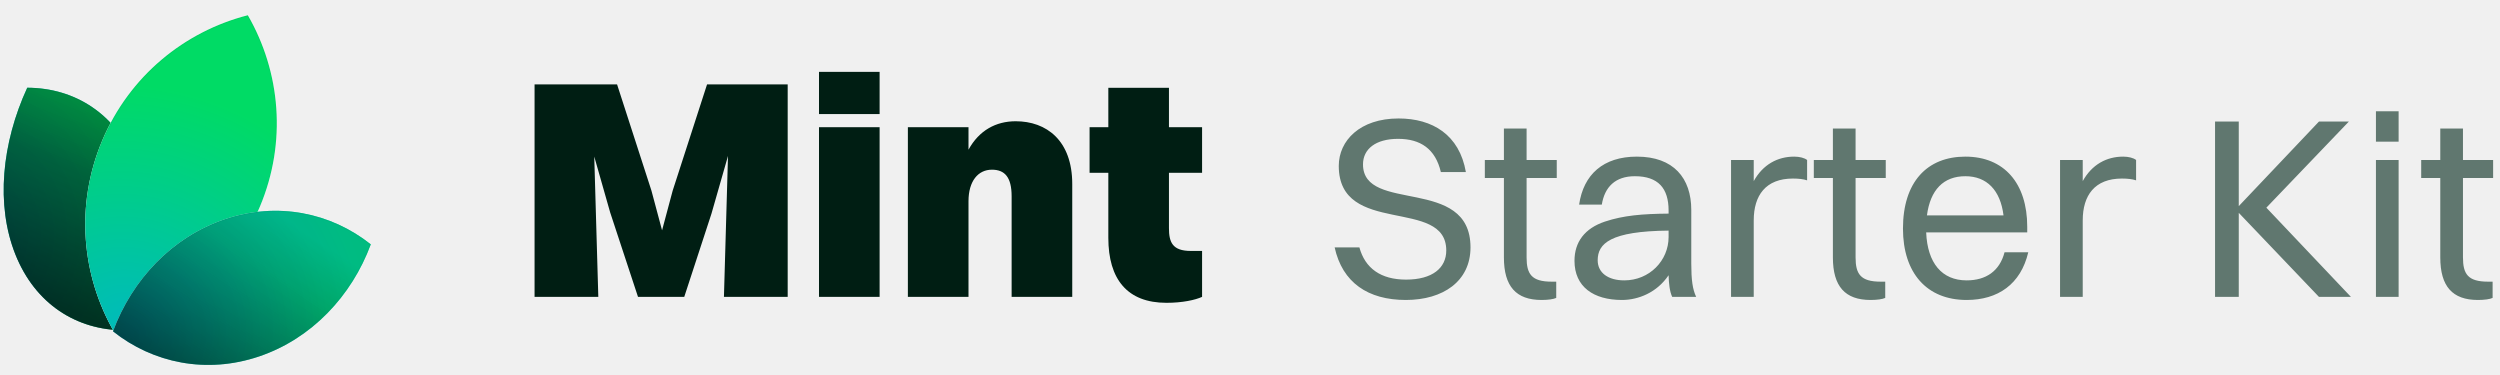
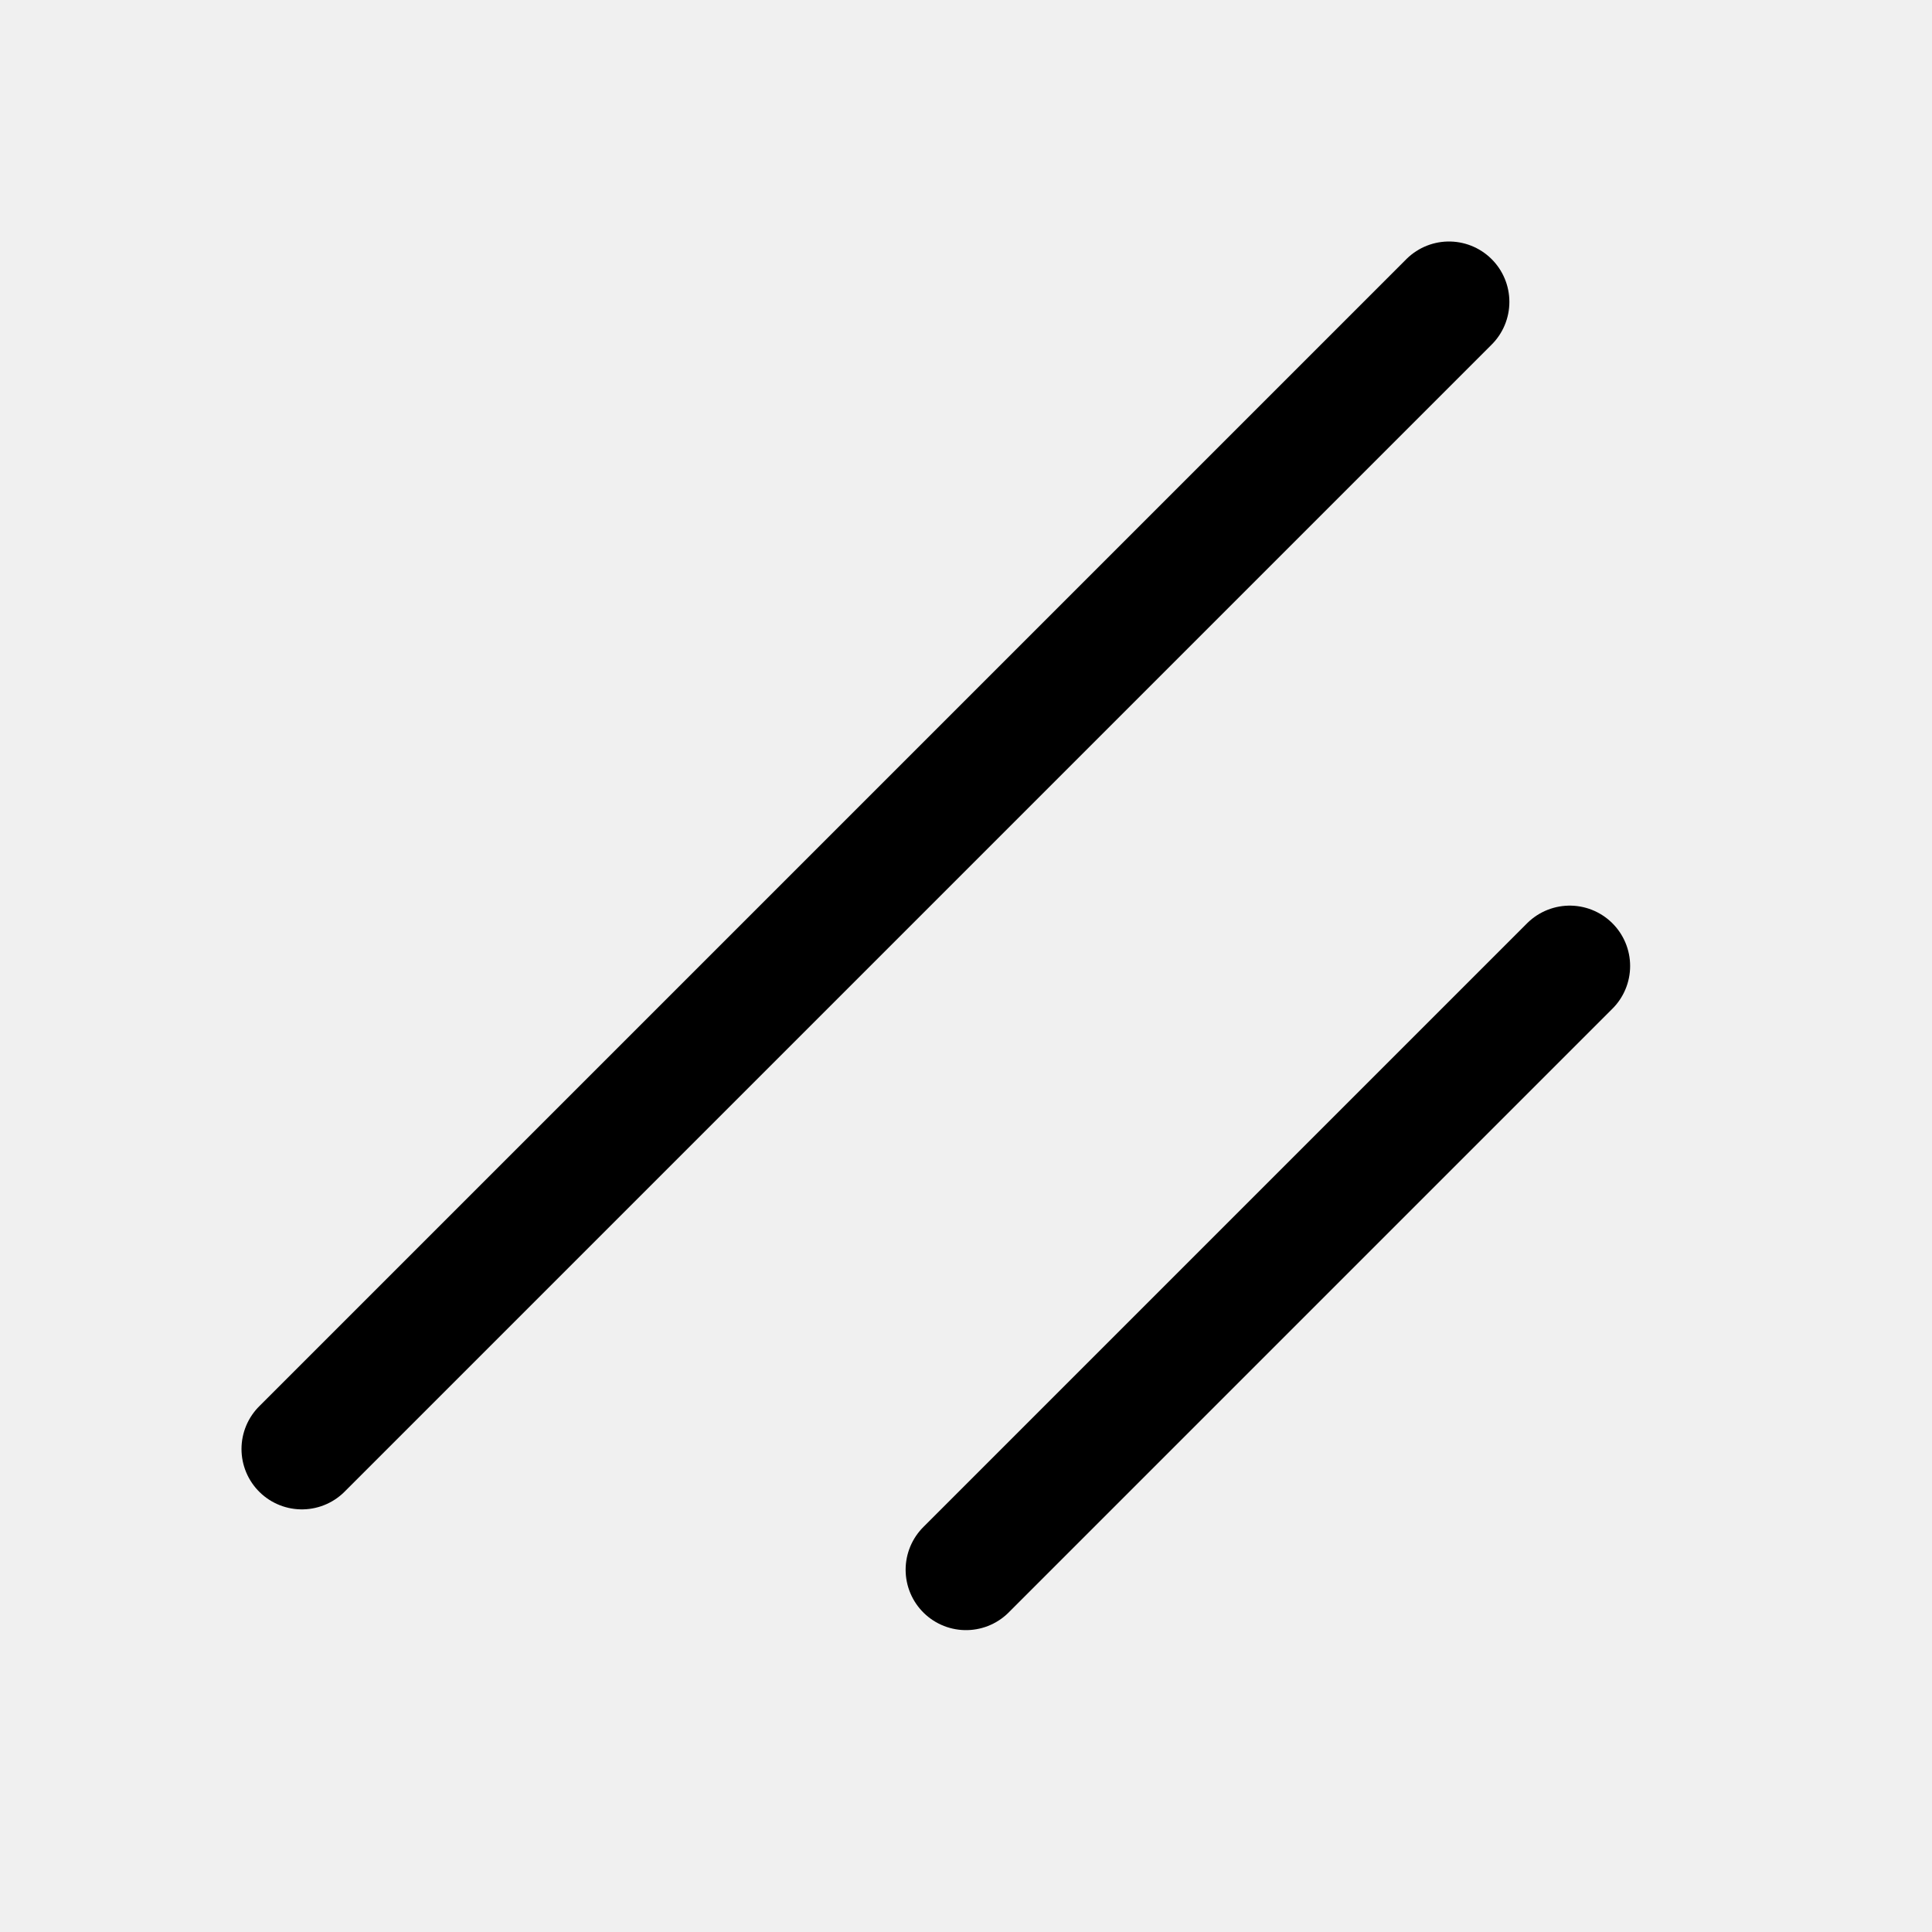
- <svg xmlns="http://www.w3.org/2000/svg" width="160" height="24" viewBox="0 0 160 24" fill="none">
-   <path d="M7.953 21.139C4.896 21.13 2.255 19.458 0.987 16.29C-0.28 13.121 0.109 9.163 1.744 5.615C4.801 5.624 7.442 7.296 8.71 10.465C9.977 13.633 9.588 17.591 7.953 21.139Z" fill="white" />
-   <path d="M7.953 21.139C4.896 21.13 2.255 19.458 0.987 16.29C-0.28 13.121 0.109 9.163 1.744 5.615C4.801 5.624 7.442 7.296 8.71 10.465C9.977 13.633 9.588 17.591 7.953 21.139Z" fill="url(#paint0_radial_115_86)" />
-   <path d="M7.953 21.139C4.896 21.13 2.255 19.458 0.987 16.29C-0.28 13.121 0.109 9.163 1.744 5.615C4.801 5.624 7.442 7.296 8.71 10.465C9.977 13.633 9.588 17.591 7.953 21.139Z" fill="black" fill-opacity="0.5" style="mix-blend-mode:hard-light" />
-   <path d="M7.953 21.139C4.896 21.13 2.255 19.458 0.987 16.29C-0.28 13.121 0.109 9.163 1.744 5.615C4.801 5.624 7.442 7.296 8.71 10.465C9.977 13.633 9.588 17.591 7.953 21.139Z" fill="url(#paint1_linear_115_86)" fill-opacity="0.5" style="mix-blend-mode:hard-light" />
-   <path d="M7.935 21.111C4.897 21.096 2.274 19.431 1.013 16.279C-0.248 13.124 0.136 9.182 1.762 5.643C4.8 5.659 7.423 7.324 8.684 10.476C9.945 13.63 9.561 17.572 7.935 21.111Z" stroke="url(#paint2_linear_115_86)" stroke-opacity="0.05" stroke-width="0.056" />
-   <path d="M7.31 21.257C11.354 20.221 14.884 17.375 16.628 13.236C18.373 9.097 17.945 4.587 15.86 0.976C11.816 2.012 8.287 4.858 6.542 8.998C4.797 13.137 5.225 17.646 7.31 21.257Z" fill="white" />
-   <path d="M7.31 21.257C11.354 20.221 14.884 17.375 16.628 13.236C18.373 9.097 17.945 4.587 15.86 0.976C11.816 2.012 8.287 4.858 6.542 8.998C4.797 13.137 5.225 17.646 7.31 21.257Z" fill="url(#paint3_radial_115_86)" />
-   <path d="M16.602 13.225C14.864 17.349 11.351 20.187 7.324 21.225C5.253 17.624 4.829 13.132 6.568 9.009C8.306 4.885 11.819 2.047 15.846 1.009C17.918 4.61 18.341 9.101 16.602 13.225Z" stroke="url(#paint4_linear_115_86)" stroke-opacity="0.05" stroke-width="0.056" />
-   <path d="M7.234 21.207C9.789 23.237 13.21 23.951 16.577 22.814C19.944 21.677 22.506 18.945 23.73 15.638C21.175 13.608 17.754 12.894 14.387 14.031C11.02 15.168 8.458 17.901 7.234 21.207Z" fill="white" />
-   <path d="M7.234 21.207C9.789 23.237 13.21 23.951 16.577 22.814C19.944 21.677 22.506 18.945 23.73 15.638C21.175 13.608 17.754 12.894 14.387 14.031C11.02 15.168 8.458 17.901 7.234 21.207Z" fill="url(#paint5_radial_115_86)" />
-   <path d="M7.234 21.207C9.789 23.237 13.21 23.951 16.577 22.814C19.944 21.677 22.506 18.945 23.73 15.638C21.175 13.608 17.754 12.894 14.387 14.031C11.02 15.168 8.458 17.901 7.234 21.207Z" fill="black" fill-opacity="0.2" style="mix-blend-mode:hard-light" />
-   <path d="M7.234 21.207C9.789 23.237 13.21 23.951 16.577 22.814C19.944 21.677 22.506 18.945 23.73 15.638C21.175 13.608 17.754 12.894 14.387 14.031C11.02 15.168 8.458 17.901 7.234 21.207Z" fill="url(#paint6_linear_115_86)" fill-opacity="0.5" style="mix-blend-mode:hard-light" />
-   <path d="M16.568 22.787C13.218 23.918 9.814 23.212 7.267 21.198C8.492 17.907 11.044 15.189 14.396 14.058C17.747 12.927 21.15 13.633 23.697 15.648C22.472 18.938 19.92 21.656 16.568 22.787Z" stroke="url(#paint7_linear_115_86)" stroke-opacity="0.05" stroke-width="0.056" />
-   <path d="M34.212 19V5.4H39.492L41.692 12.2L42.372 14.74L43.052 12.2L45.252 5.4H50.412V19H46.332L46.592 9.98L45.532 13.68L43.792 19H40.832L39.052 13.6L38.032 10.02L38.292 19H34.212ZM52.416 7.3V4.6H56.295V7.3H52.416ZM52.416 19V8.14H56.295V19H52.416ZM58.104 19V8.14H61.984V9.58C62.664 8.34 63.744 7.76 65.004 7.76C66.964 7.76 68.624 8.98 68.624 11.78V19H64.744V12.56C64.744 11.34 64.304 10.86 63.484 10.86C62.604 10.86 61.984 11.58 61.984 12.88V19H58.104ZM70.933 15.22V11.06H69.733V8.14H70.933V5.62H74.813V8.14H76.933V11.06H74.813V14.6C74.813 15.5 75.033 16.06 76.213 16.06H76.933V19C76.493 19.2 75.673 19.38 74.653 19.38C72.153 19.38 70.933 17.88 70.933 15.22Z" fill="#001E13" />
-   <path d="M87.232 10.519C87.232 13.687 94.112 11.229 94.112 15.832C94.112 17.994 92.364 19.198 89.971 19.198C87.562 19.198 85.912 18.093 85.417 15.832H87.001C87.364 17.169 88.371 17.895 89.987 17.895C91.671 17.895 92.561 17.152 92.561 16.03C92.561 12.598 85.681 15.155 85.681 10.618C85.681 9.001 87.034 7.582 89.509 7.582C91.671 7.582 93.403 8.621 93.816 11.014H92.215C91.868 9.529 90.912 8.886 89.476 8.886C88.057 8.886 87.232 9.529 87.232 10.519ZM96.25 16.476V11.393H95.029V10.239H96.25V8.226H97.702V10.239H99.632V11.393H97.702V16.476C97.702 17.532 98.015 18.026 99.302 18.026H99.599V19.066C99.434 19.148 99.071 19.198 98.659 19.198C97.025 19.198 96.25 18.323 96.25 16.476ZM102.516 13.093H101.064C101.345 11.162 102.615 10.024 104.76 10.024C107.103 10.024 108.242 11.393 108.242 13.44V16.888C108.242 17.895 108.324 18.521 108.555 19H107.021C106.856 18.654 106.806 18.142 106.79 17.614C106.047 18.72 104.859 19.198 103.803 19.198C101.988 19.198 100.767 18.357 100.767 16.69C100.767 15.486 101.427 14.611 102.714 14.182C103.902 13.786 105.107 13.687 106.79 13.671V13.473C106.79 12.053 106.13 11.278 104.628 11.278C103.374 11.278 102.698 11.971 102.516 13.093ZM102.252 16.657C102.252 17.465 102.929 17.944 103.952 17.944C105.569 17.944 106.79 16.674 106.79 15.172V14.759C103.061 14.793 102.252 15.585 102.252 16.657ZM110.787 19V10.239H112.239V11.591C112.833 10.519 113.774 10.024 114.83 10.024C115.176 10.024 115.49 10.107 115.655 10.239V11.542C115.407 11.46 115.094 11.427 114.747 11.427C112.998 11.427 112.239 12.515 112.239 14.1V19H110.787ZM117.305 16.476V11.393H116.084V10.239H117.305V8.226H118.757V10.239H120.688V11.393H118.757V16.476C118.757 17.532 119.071 18.026 120.358 18.026H120.655V19.066C120.49 19.148 120.127 19.198 119.714 19.198C118.081 19.198 117.305 18.323 117.305 16.476ZM129.809 16.145C129.33 18.192 127.862 19.198 125.865 19.198C123.324 19.198 121.79 17.482 121.79 14.627C121.79 11.658 123.324 10.024 125.783 10.024C128.258 10.024 129.743 11.723 129.743 14.512V14.875H123.275C123.357 16.838 124.281 17.944 125.865 17.944C127.103 17.944 127.977 17.35 128.291 16.145H129.809ZM125.783 11.278C124.38 11.278 123.539 12.152 123.324 13.786H128.225C128.027 12.169 127.152 11.278 125.783 11.278ZM131.843 19V10.239H133.295V11.591C133.889 10.519 134.829 10.024 135.885 10.024C136.232 10.024 136.545 10.107 136.71 10.239V11.542C136.463 11.46 136.149 11.427 135.803 11.427C134.054 11.427 133.295 12.515 133.295 14.1V19H131.843ZM141.763 19V7.78H143.281V13.192L148.413 7.78H150.327L145.047 13.291L150.459 19H148.413L143.281 13.621V19H141.763ZM152.06 9.067V7.12H153.512V9.067H152.06ZM152.06 19V10.239H153.512V19H152.06ZM156.178 16.476V11.393H154.957V10.239H156.178V8.226H157.63V10.239H159.56V11.393H157.63V16.476C157.63 17.532 157.943 18.026 159.23 18.026H159.527V19.066C159.362 19.148 158.999 19.198 158.587 19.198C156.953 19.198 156.178 18.323 156.178 16.476Z" fill="#002719" fill-opacity="0.6" />
-   <defs>
-     <radialGradient id="paint0_radial_115_86" cx="0" cy="0" r="1" gradientUnits="userSpaceOnUse" gradientTransform="translate(-3.00503 15.023) rotate(-10.029) scale(17.9572 17.784)">
-       <stop stop-color="#00B0BB" />
-       <stop offset="1" stop-color="#00DB65" />
-     </radialGradient>
-     <linearGradient id="paint1_linear_115_86" x1="7.39" y1="4.813" x2="1.63" y2="18.689" gradientUnits="userSpaceOnUse">
-       <stop stop-color="#18E299" />
-       <stop offset="1" />
-     </linearGradient>
-     <linearGradient id="paint2_linear_115_86" x1="7.948" y1="8.016" x2="1.761" y2="18.746" gradientUnits="userSpaceOnUse">
-       <stop />
-       <stop offset="1" stop-opacity="0" />
-     </linearGradient>
-     <radialGradient id="paint3_radial_115_86" cx="0" cy="0" r="1" gradientUnits="userSpaceOnUse" gradientTransform="translate(8.11404 20.8822) rotate(-75.7542) scale(21.6246 23.7772)">
-       <stop stop-color="#00BBBB" />
-       <stop offset="0.713" stop-color="#00DB65" />
-     </radialGradient>
-     <linearGradient id="paint4_linear_115_86" x1="7.602" y1="5.871" x2="15.556" y2="16.372" gradientUnits="userSpaceOnUse">
-       <stop />
-       <stop offset="1" stop-opacity="0" />
-     </linearGradient>
-     <radialGradient id="paint5_radial_115_86" cx="0" cy="0" r="1" gradientUnits="userSpaceOnUse" gradientTransform="translate(7.84537 21.5181) rotate(-20.3525) scale(18.5603 17.32)">
-       <stop stop-color="#00B0BB" />
-       <stop offset="1" stop-color="#00DB65" />
-     </radialGradient>
-     <linearGradient id="paint6_linear_115_86" x1="16.808" y1="13.007" x2="10.041" y2="22.994" gradientUnits="userSpaceOnUse">
-       <stop stop-color="#00B1BC" />
-       <stop offset="1" />
-     </linearGradient>
-     <linearGradient id="paint7_linear_115_86" x1="16.808" y1="13.007" x2="14.169" y2="23.841" gradientUnits="userSpaceOnUse">
-       <stop />
-       <stop offset="1" stop-opacity="0" />
-     </linearGradient>
-   </defs>
+ <svg xmlns="http://www.w3.org/2000/svg" viewBox="0 0 256 256" class="h-8 w-8 transition-all duration-75 active:scale-95">
+   <rect width="256" height="256" fill="none" />
+   <line x1="208" y1="128" x2="128" y2="208" fill="none" stroke="currentColor" stroke-linecap="round" stroke-linejoin="round" stroke-width="16" />
+   <line x1="192" y1="40" x2="40" y2="192" fill="none" stroke="currentColor" stroke-linecap="round" stroke-linejoin="round" stroke-width="16" />
</svg>
